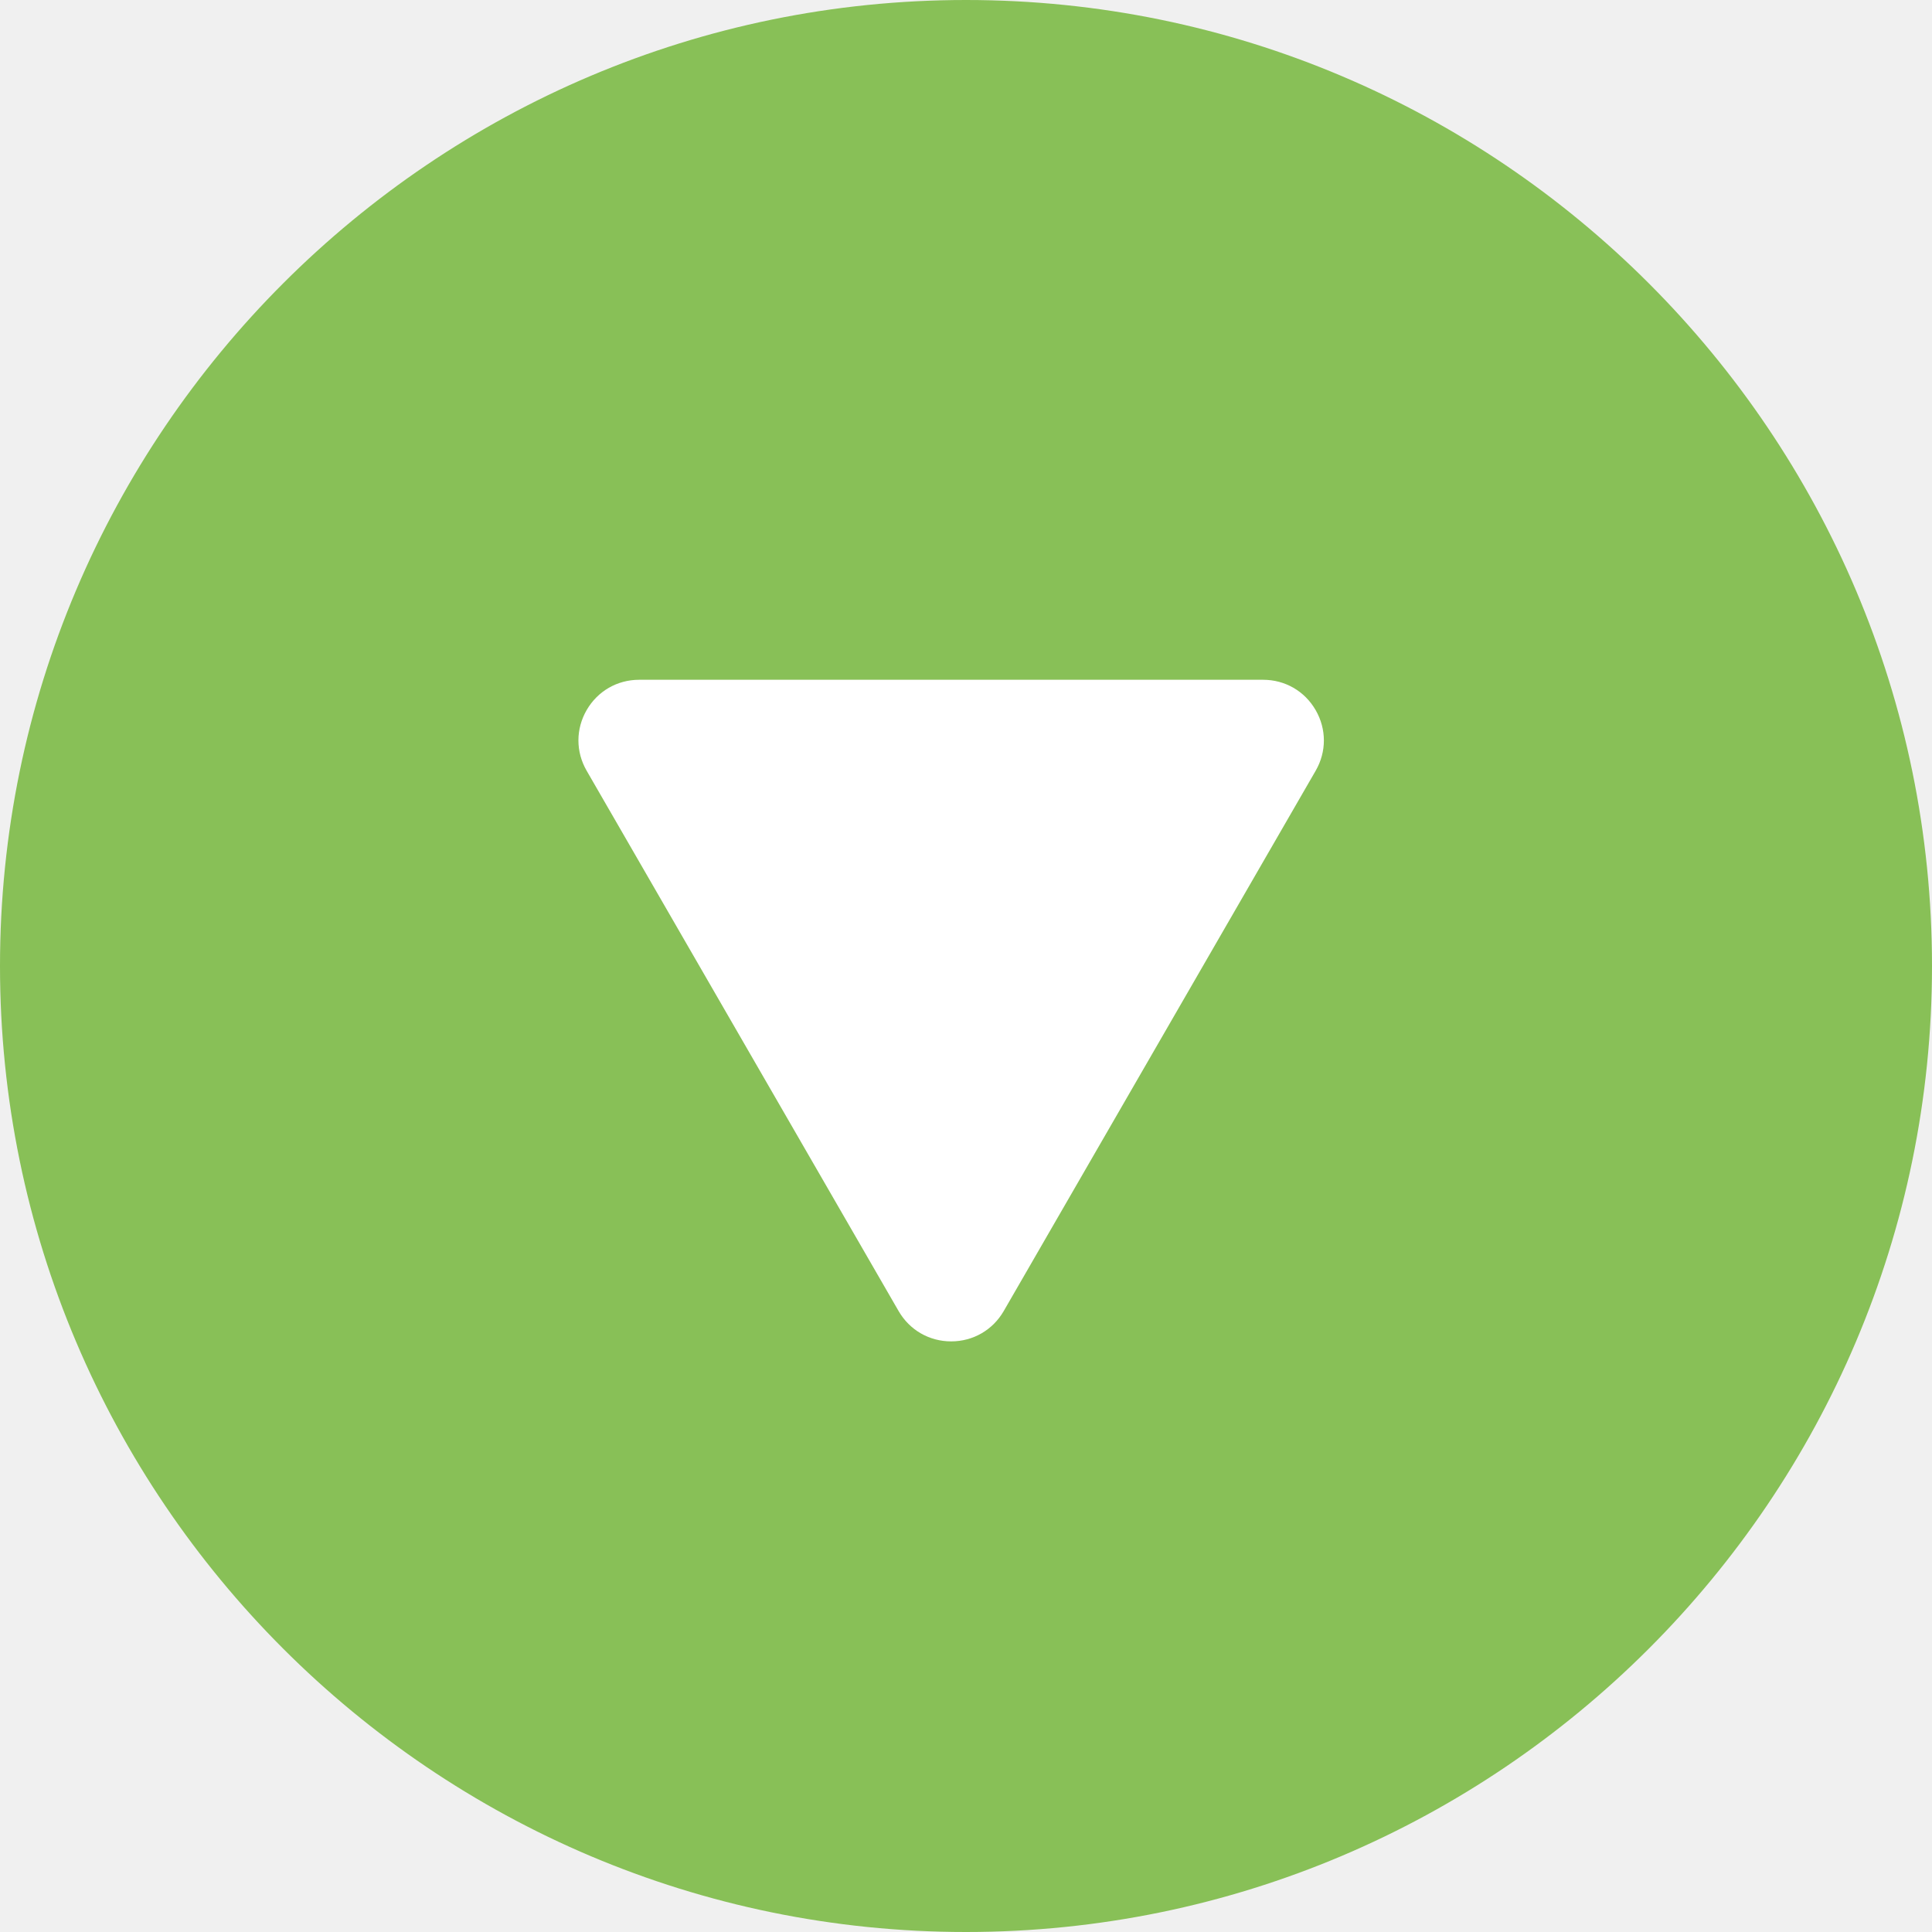
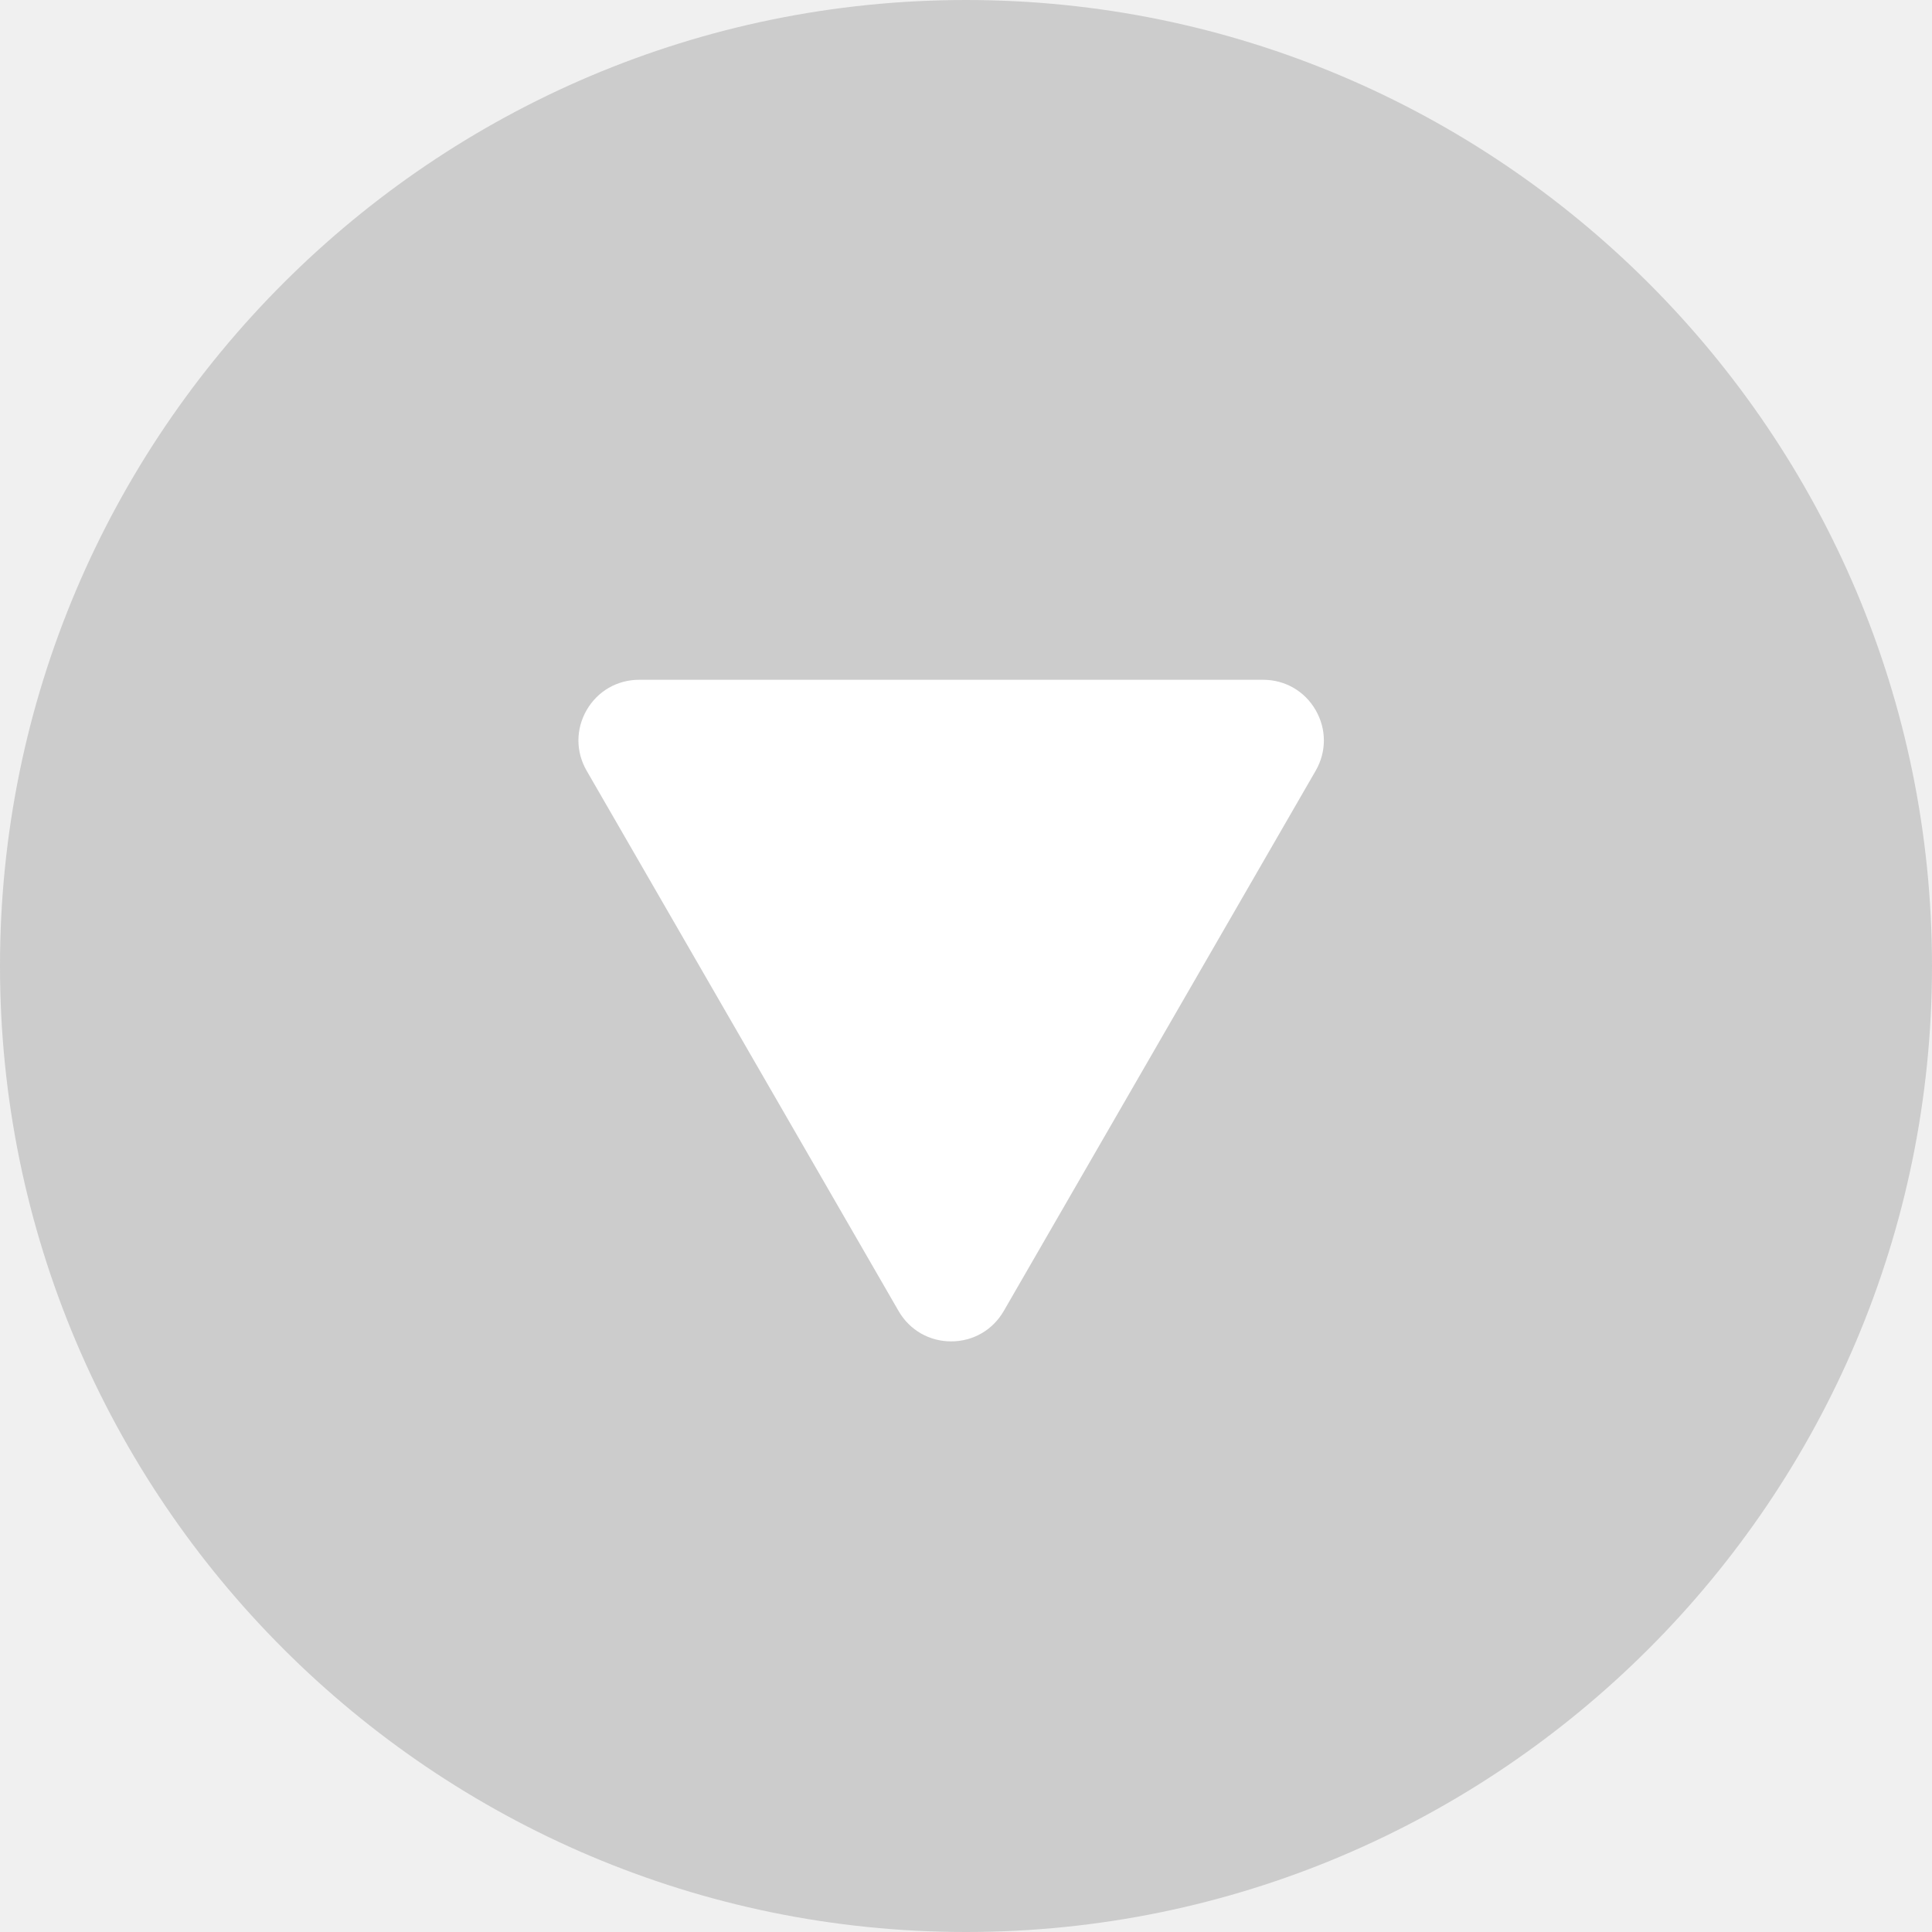
<svg xmlns="http://www.w3.org/2000/svg" version="1.1" id="Capa_1" x="0px" y="0px" viewBox="0 0 54 54" style="enable-background:new 0 0 54 54;" xml:space="preserve">
  <g>
    <g>
-       <path style="fill:#88C057;" d="M1,27L1,27C1,12.641,12.641,1,27,1h0c14.359,0,26,11.641,26,26v0c0,14.359-11.641,26-26,26h0    C12.641,53,1,41.359,1,27z" />
-       <path style="fill:#88C057;" d="M27,54C12.112,54,0,41.888,0,27S12.112,0,27,0s27,12.112,27,27S41.888,54,27,54z M27,2    C13.215,2,2,13.215,2,27s11.215,25,25,25s25-11.215,25-25S40.785,2,27,2z" />
+       <path style="fill:#cccccc;" d="M1,27L1,27C1,12.641,12.641,1,27,1h0c14.359,0,26,11.641,26,26v0c0,14.359-11.641,26-26,26h0    C12.641,53,1,41.359,1,27z" />
+       <path style="fill:#cccccc;" d="M27,54C12.112,54,0,41.888,0,27S12.112,0,27,0s27,12.112,27,27S41.888,54,27,54z M27,2    C13.215,2,2,13.215,2,27s11.215,25,25,25s25-11.215,25-25S40.785,2,27,2z" />
    </g>
    <g>
      <path style="fill:#FFFFFF;" d="M25.983,36.144l-8.719-15.101C16.996,20.579,17.331,20,17.866,20h17.437    c0.535,0,0.87,0.579,0.602,1.043l-8.719,15.101C26.919,36.608,26.25,36.608,25.983,36.144z" />
      <path style="fill:#FFFFFF;" d="M26.585,37.492c-0.613,0-1.162-0.317-1.469-0.848l-8.719-15.102c-0.307-0.531-0.306-1.165,0-1.695    C16.704,19.316,17.253,19,17.866,19h17.438c0.613,0,1.162,0.316,1.469,0.848c0.306,0.53,0.307,1.164,0,1.695l-8.719,15.102    C27.747,37.175,27.198,37.492,26.585,37.492z M18.394,21l8.191,14.188L34.776,21H18.394z" />
    </g>
  </g>
  <g>
</g>
  <g>
</g>
  <g>
</g>
  <g>
</g>
  <g>
</g>
  <g>
</g>
  <g>
</g>
  <g>
</g>
  <g>
</g>
  <g>
</g>
  <g>
</g>
  <g>
</g>
  <g>
</g>
  <g>
</g>
  <g>
</g>
</svg>
